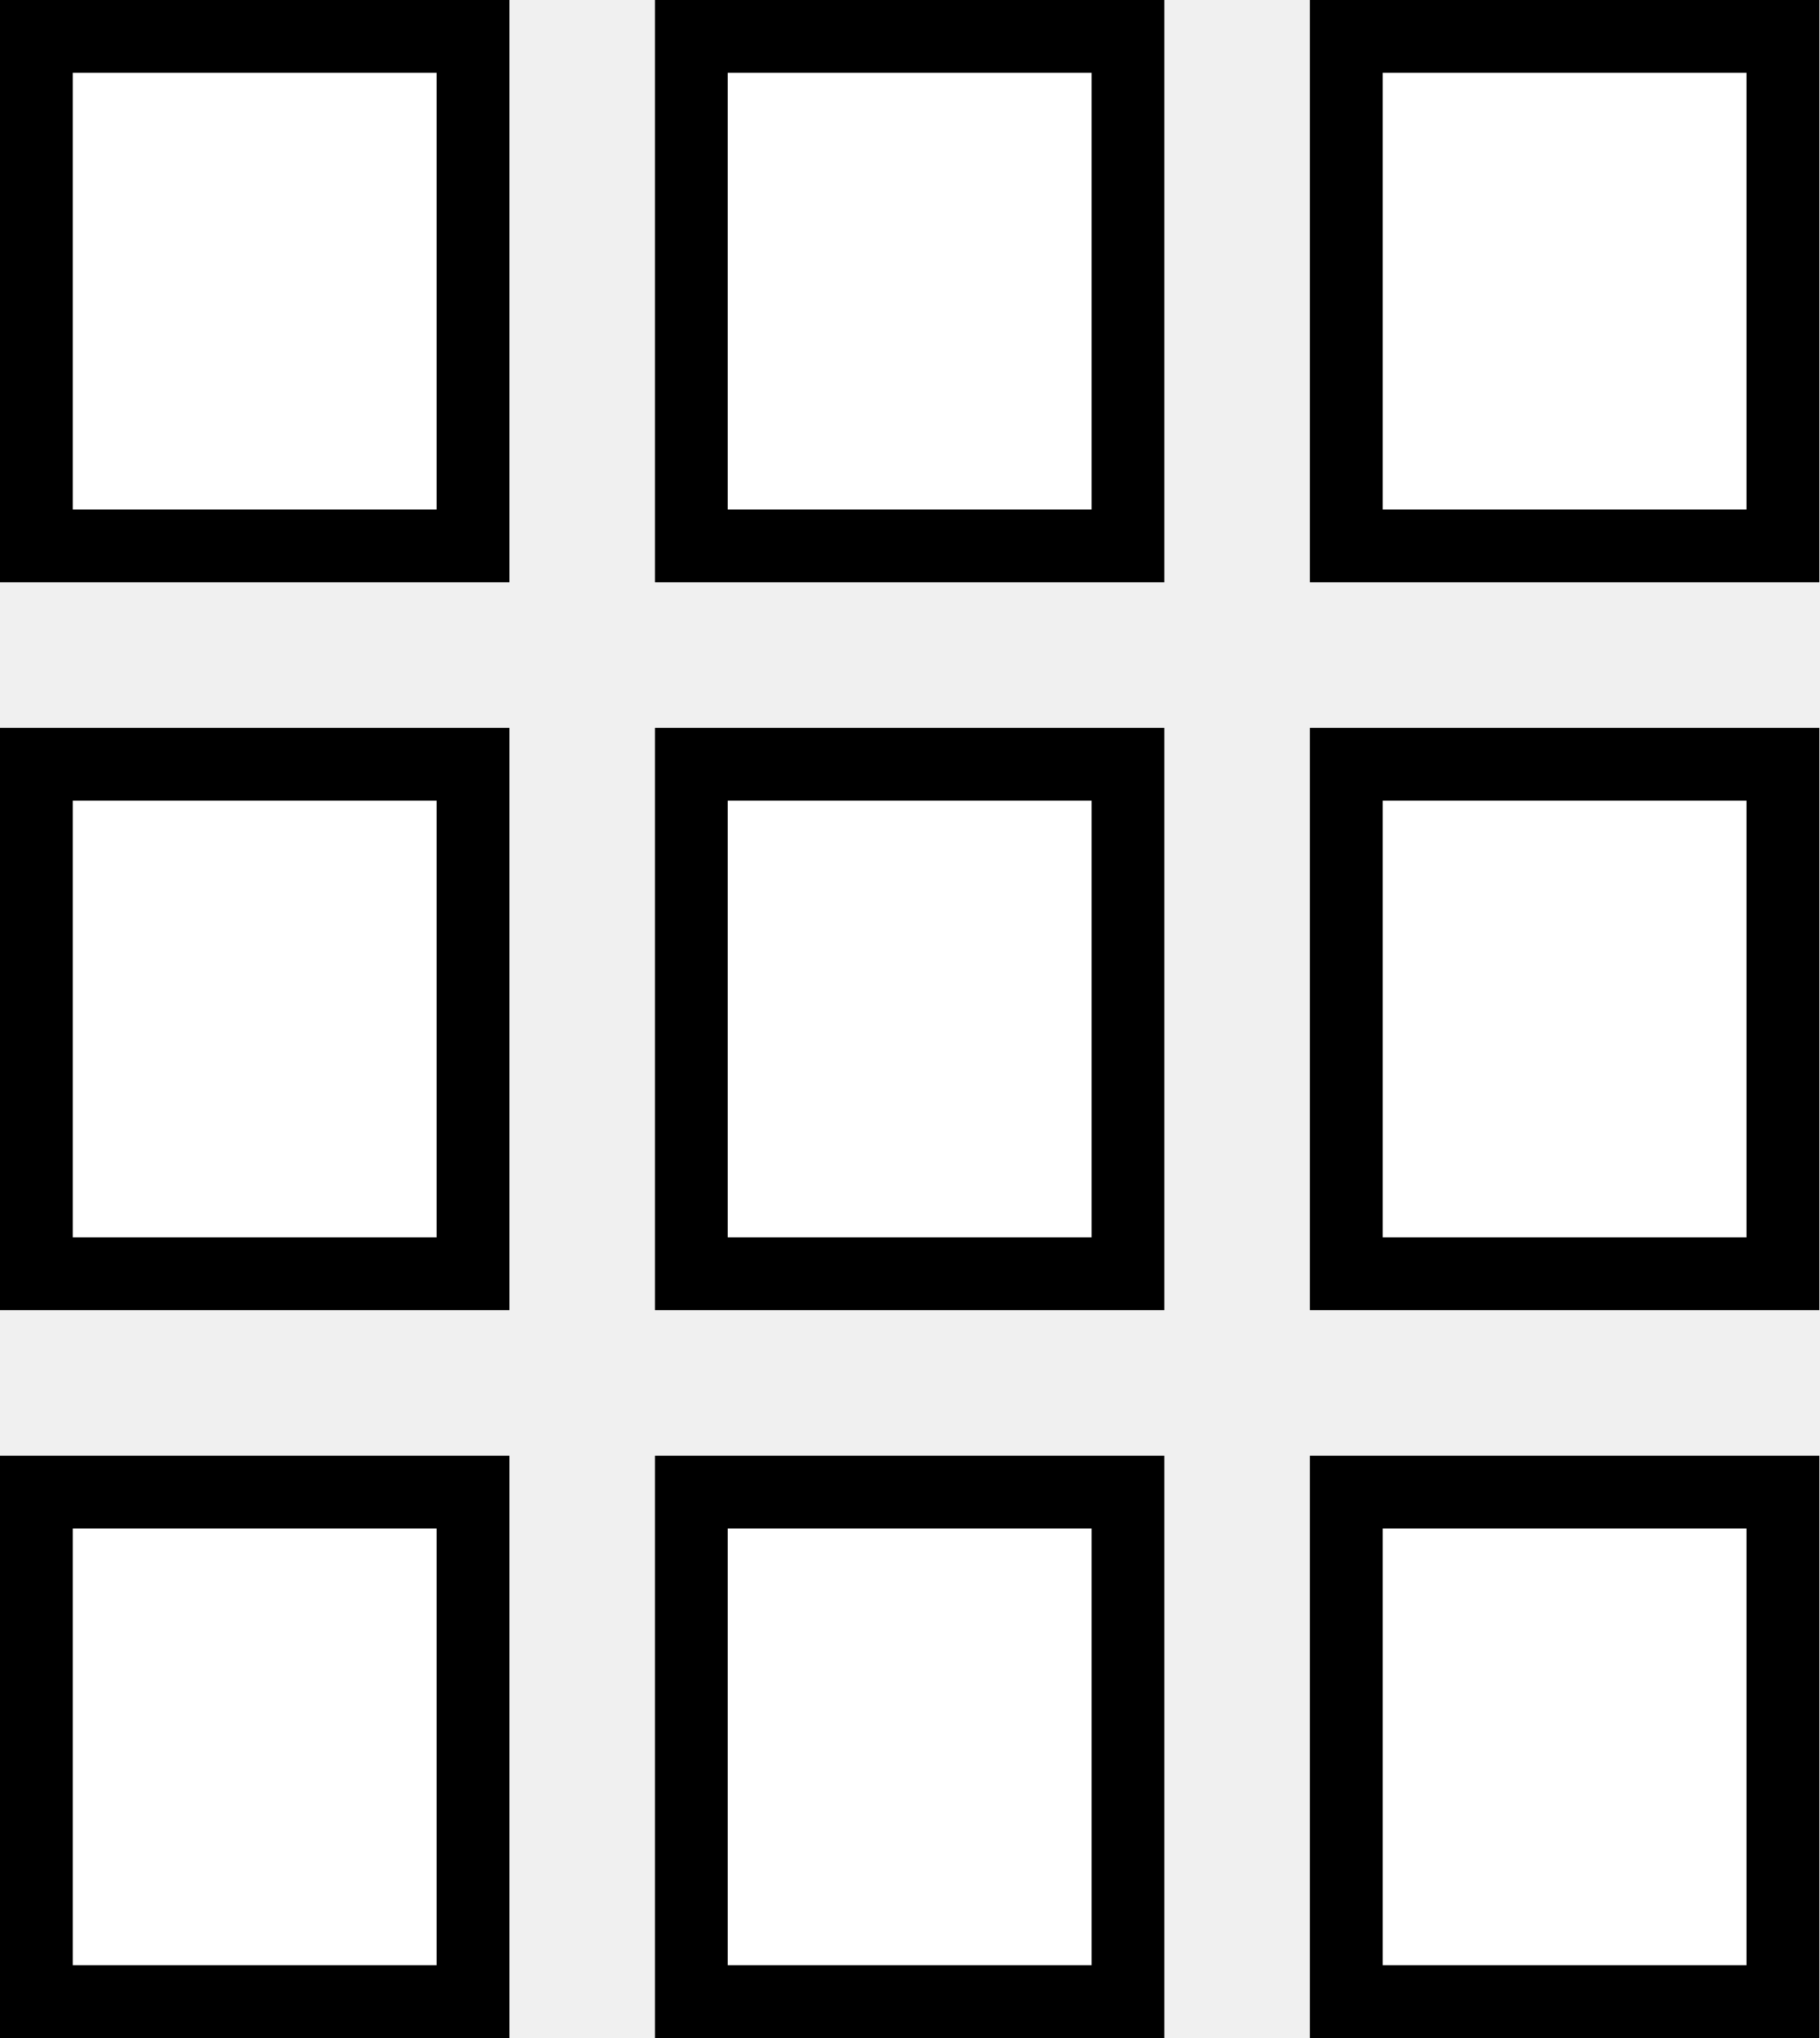
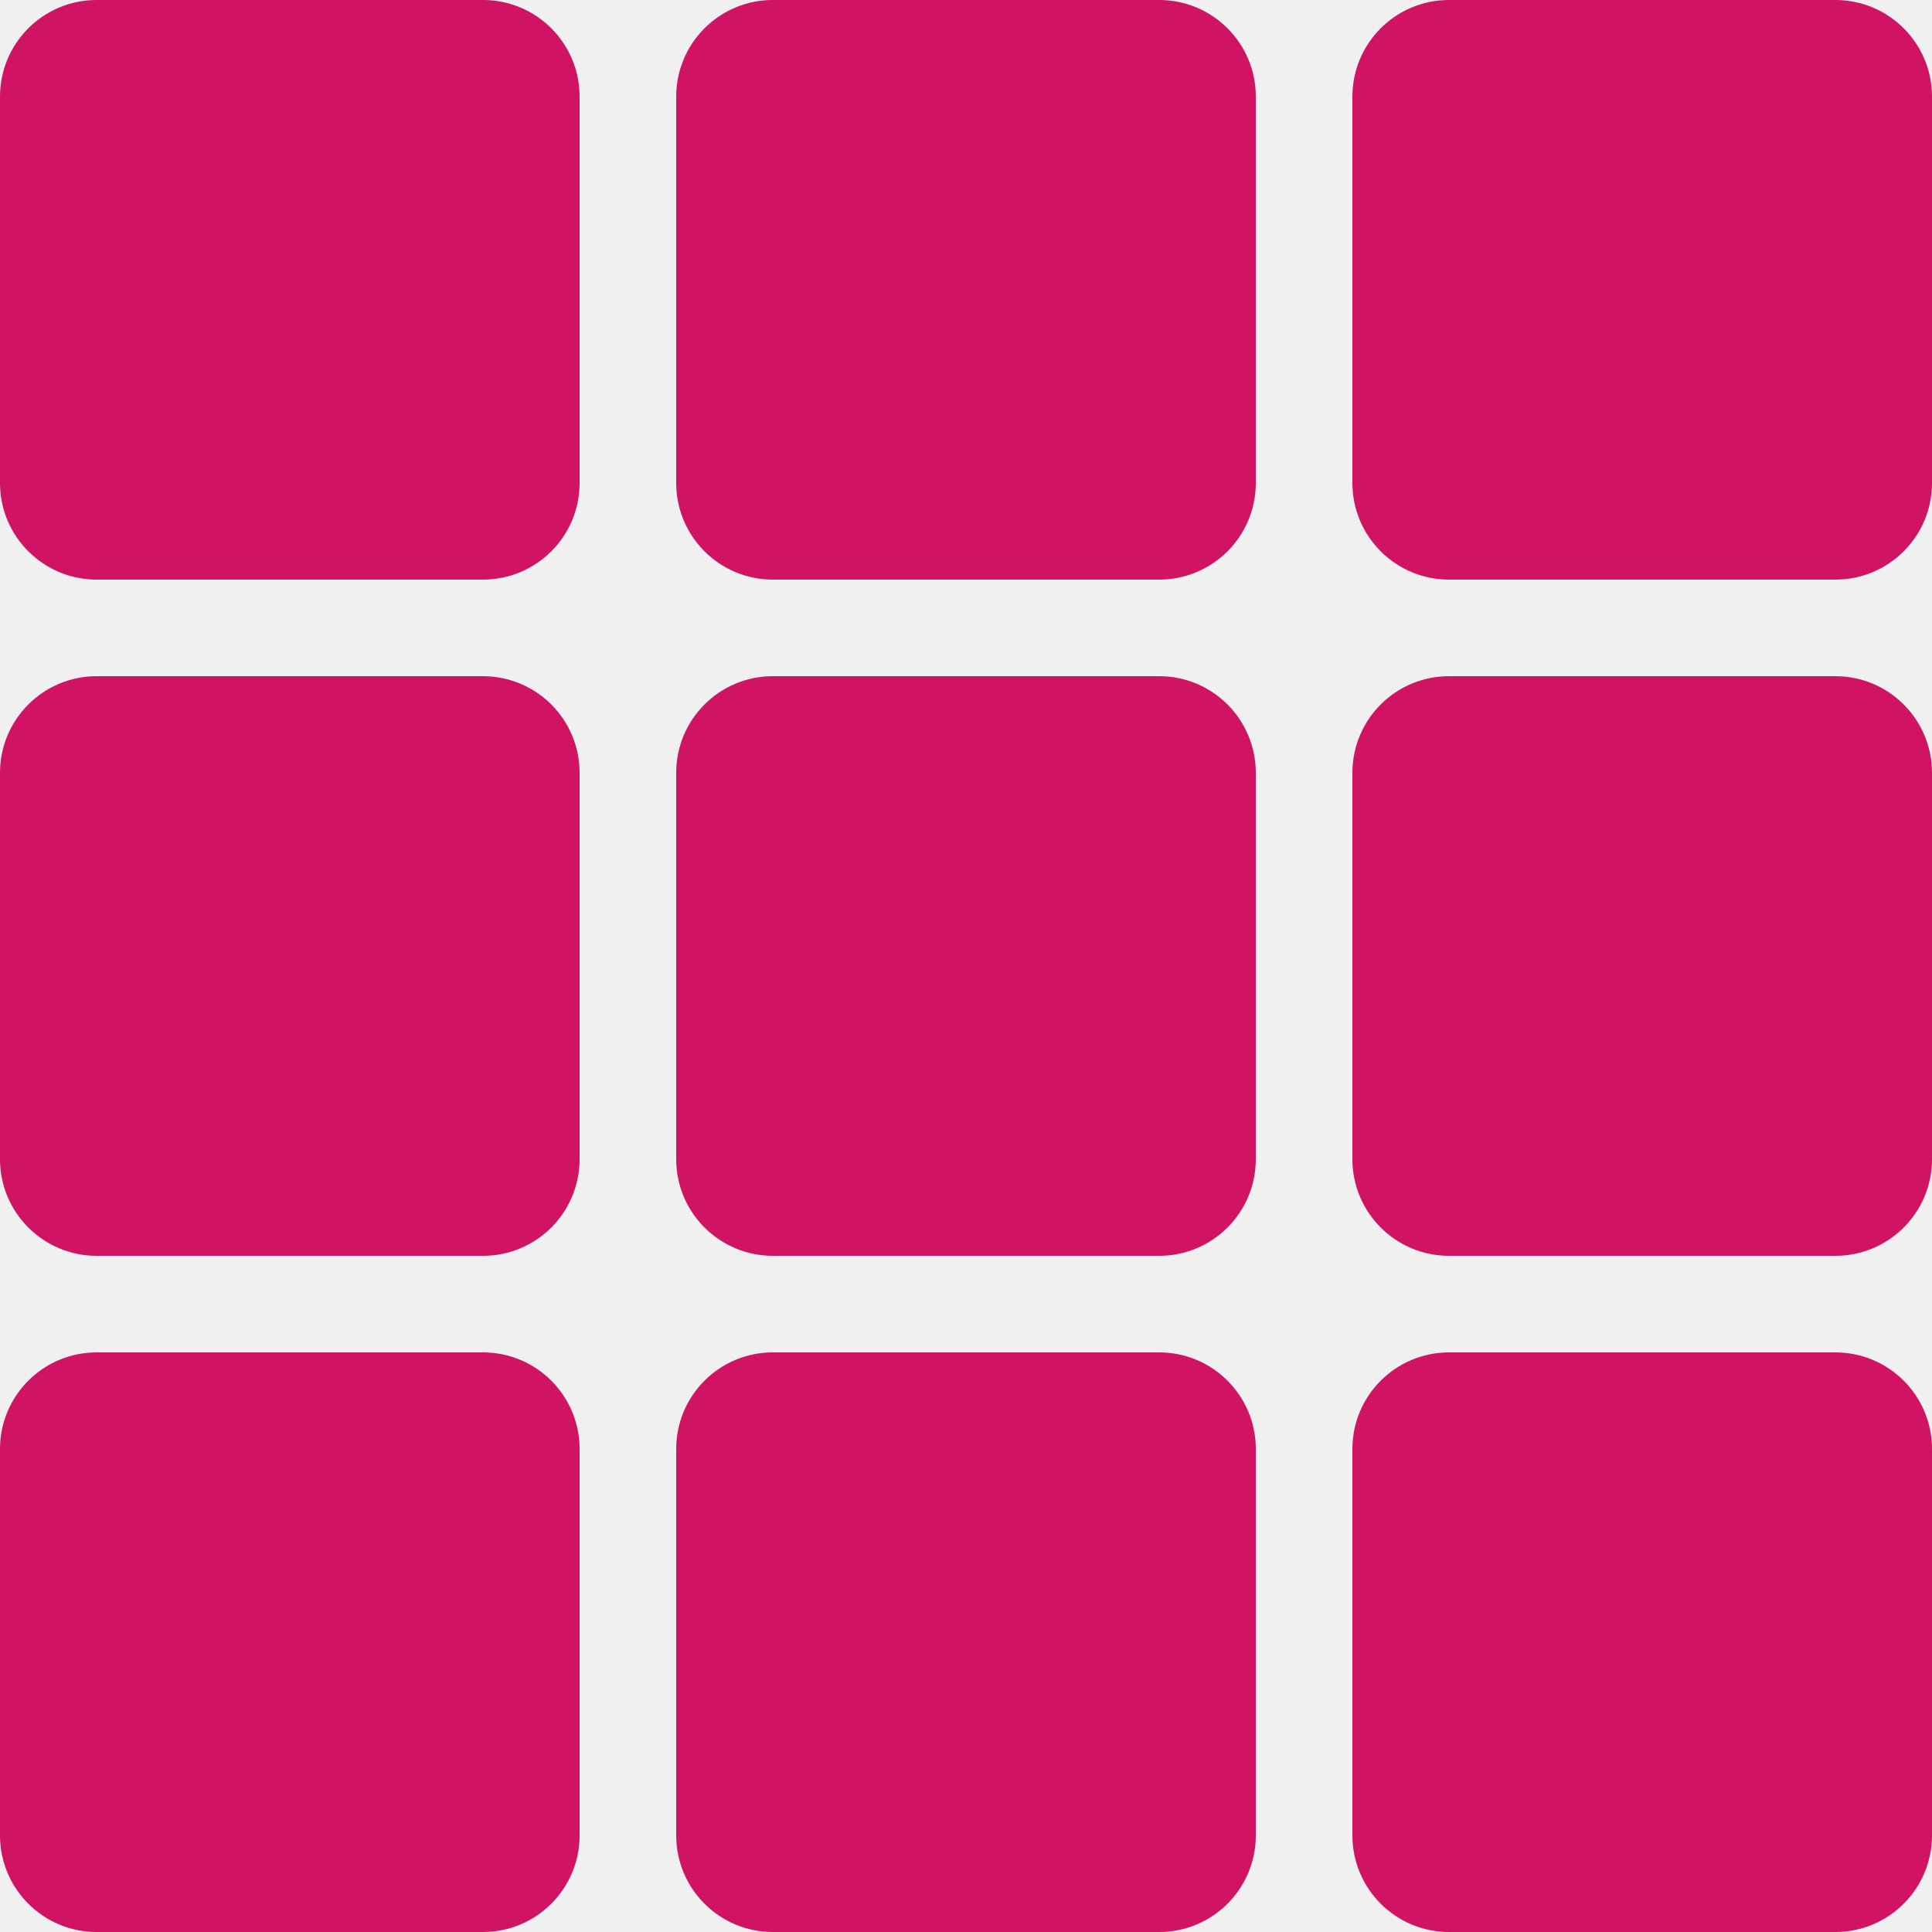
- <svg xmlns="http://www.w3.org/2000/svg" width="25" height="28" viewBox="0 0 25 28">
-   <g id="ic_categories" transform="translate(-314.379 -11.923)">
-     <g id="Прямоугольник_229" data-name="Прямоугольник 229" transform="translate(314.379 11.923)" fill="#fff" stroke="#000" stroke-width="1">
-       <rect width="7" height="8" stroke="none" />
-       <rect x="0.5" y="0.5" width="6" height="7" fill="none" />
-     </g>
-     <g id="Прямоугольник_232" data-name="Прямоугольник 232" transform="translate(314.379 21.923)" fill="#fff" stroke="#000" stroke-width="1">
-       <rect width="7" height="8" stroke="none" />
-       <rect x="0.5" y="0.5" width="6" height="7" fill="none" />
-     </g>
-     <g id="Прямоугольник_235" data-name="Прямоугольник 235" transform="translate(314.379 31.923)" fill="#fff" stroke="#000" stroke-width="1">
-       <rect width="7" height="8" stroke="none" />
-       <rect x="0.5" y="0.5" width="6" height="7" fill="none" />
-     </g>
-     <g id="Прямоугольник_230" data-name="Прямоугольник 230" transform="translate(323.379 11.923)" fill="#fff" stroke="#000" stroke-width="1">
-       <rect width="7" height="8" stroke="none" />
-       <rect x="0.5" y="0.5" width="6" height="7" fill="none" />
-     </g>
-     <g id="Прямоугольник_234" data-name="Прямоугольник 234" transform="translate(323.379 21.923)" fill="#fff" stroke="#000" stroke-width="1">
-       <rect width="7" height="8" stroke="none" />
-       <rect x="0.5" y="0.5" width="6" height="7" fill="none" />
-     </g>
-     <g id="Прямоугольник_237" data-name="Прямоугольник 237" transform="translate(323.379 31.923)" fill="#fff" stroke="#000" stroke-width="1">
-       <rect width="7" height="8" stroke="none" />
-       <rect x="0.5" y="0.5" width="6" height="7" fill="none" />
-     </g>
-     <g id="Прямоугольник_231" data-name="Прямоугольник 231" transform="translate(332.379 11.923)" fill="#fff" stroke="#000" stroke-width="1">
-       <rect width="7" height="8" stroke="none" />
-       <rect x="0.5" y="0.5" width="6" height="7" fill="none" />
-     </g>
-     <g id="Прямоугольник_233" data-name="Прямоугольник 233" transform="translate(332.379 21.923)" fill="#fff" stroke="#000" stroke-width="1">
-       <rect width="7" height="8" stroke="none" />
-       <rect x="0.5" y="0.5" width="6" height="7" fill="none" />
-     </g>
-     <g id="Прямоугольник_236" data-name="Прямоугольник 236" transform="translate(332.379 31.923)" fill="#fff" stroke="#000" stroke-width="1">
-       <rect width="7" height="8" stroke="none" />
-       <rect x="0.5" y="0.5" width="6" height="7" fill="none" />
-     </g>
+ <svg xmlns="http://www.w3.org/2000/svg" width="20" height="20" viewBox="0 0 20 20">
+   <g id="ic_categories" transform="translate(-108 -775)">
+     <rect id="Прямоугольник_373" data-name="Прямоугольник 373" width="6" height="6" rx="1" transform="translate(108 775)" fill="#d01363" />
+     <rect id="Прямоугольник_376" data-name="Прямоугольник 376" width="6" height="6" rx="1" transform="translate(122 775)" fill="#d01363" />
+     <rect id="Прямоугольник_374" data-name="Прямоугольник 374" width="6" height="6" rx="1" transform="translate(115 775)" fill="#d01363" />
+     <rect id="Прямоугольник_377" data-name="Прямоугольник 377" width="6" height="6" rx="1" transform="translate(108 782)" fill="#d01363" />
+     <rect id="Прямоугольник_379" data-name="Прямоугольник 379" width="6" height="6" rx="1" transform="translate(122 782)" fill="#d01363" />
+     <rect id="Прямоугольник_378" data-name="Прямоугольник 378" width="6" height="6" rx="1" transform="translate(115 782)" fill="#d01363" />
+     <rect id="Прямоугольник_380" data-name="Прямоугольник 380" width="6" height="6" rx="1" transform="translate(108 789)" fill="#d01363" />
+     <rect id="Прямоугольник_382" data-name="Прямоугольник 382" width="6" height="6" rx="1" transform="translate(122 789)" fill="#d01363" />
+     <rect id="Прямоугольник_381" data-name="Прямоугольник 381" width="6" height="6" rx="1" transform="translate(115 789)" fill="#d01363" />
  </g>
</svg>
